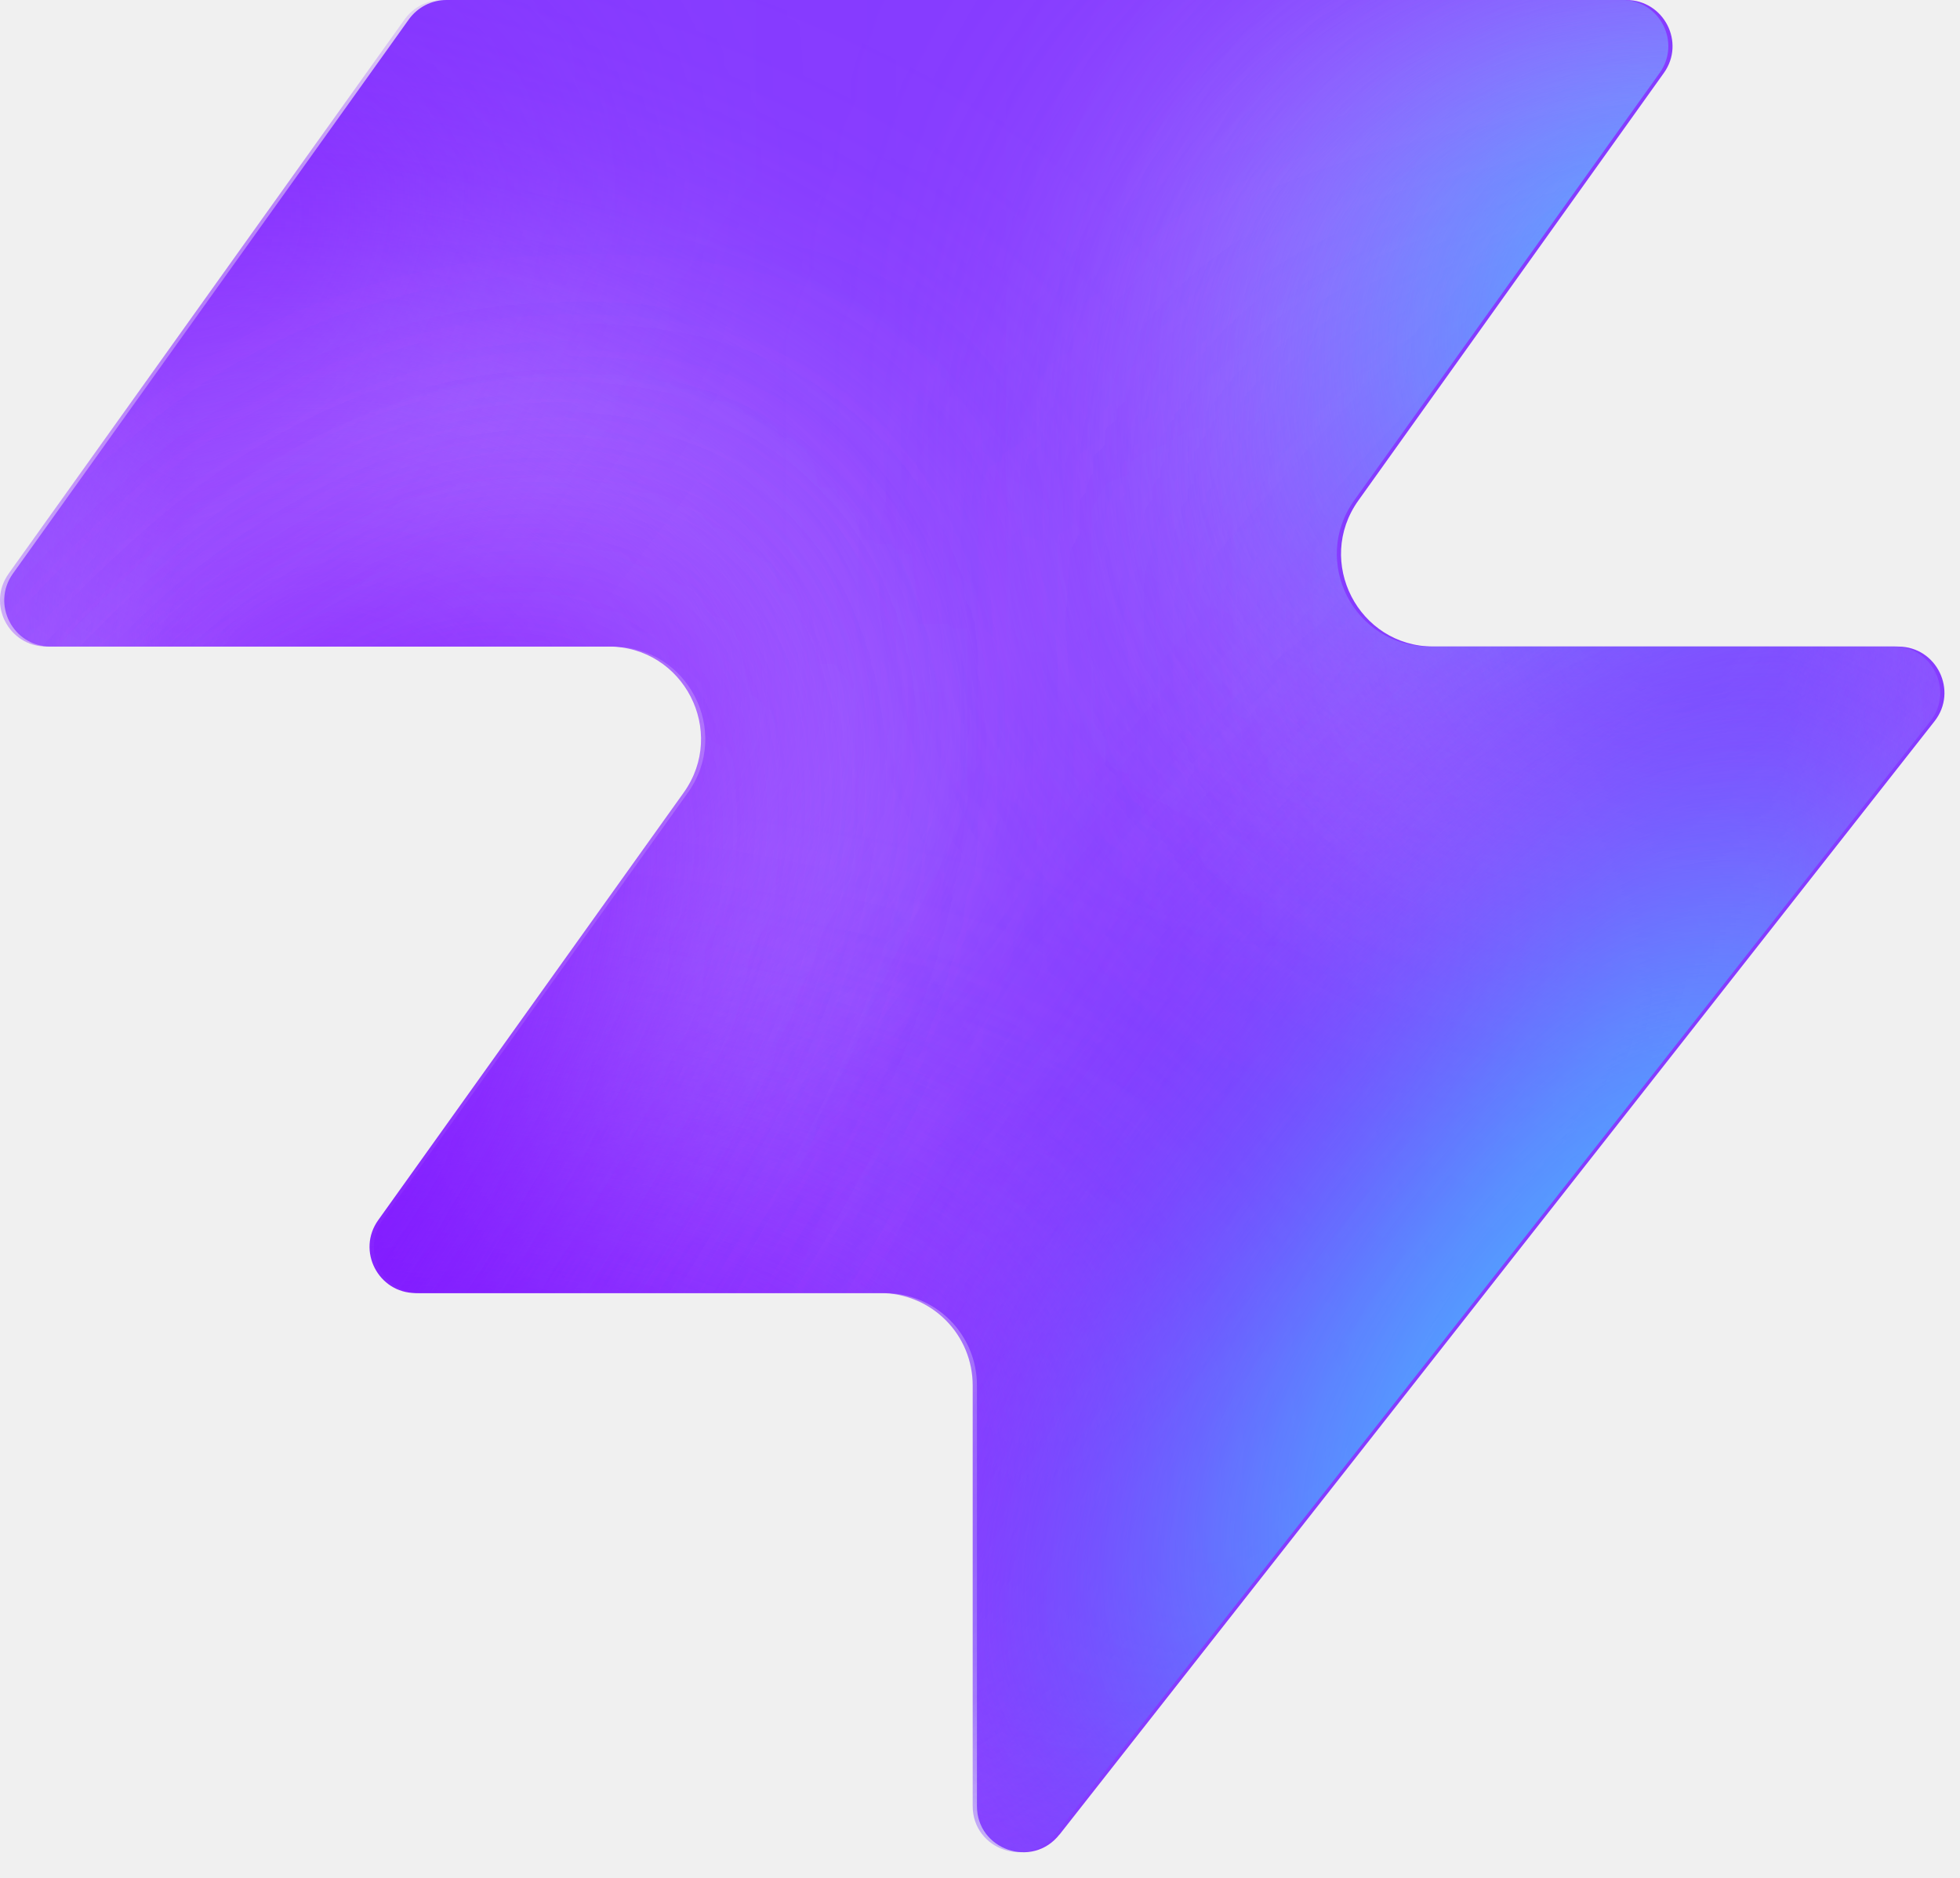
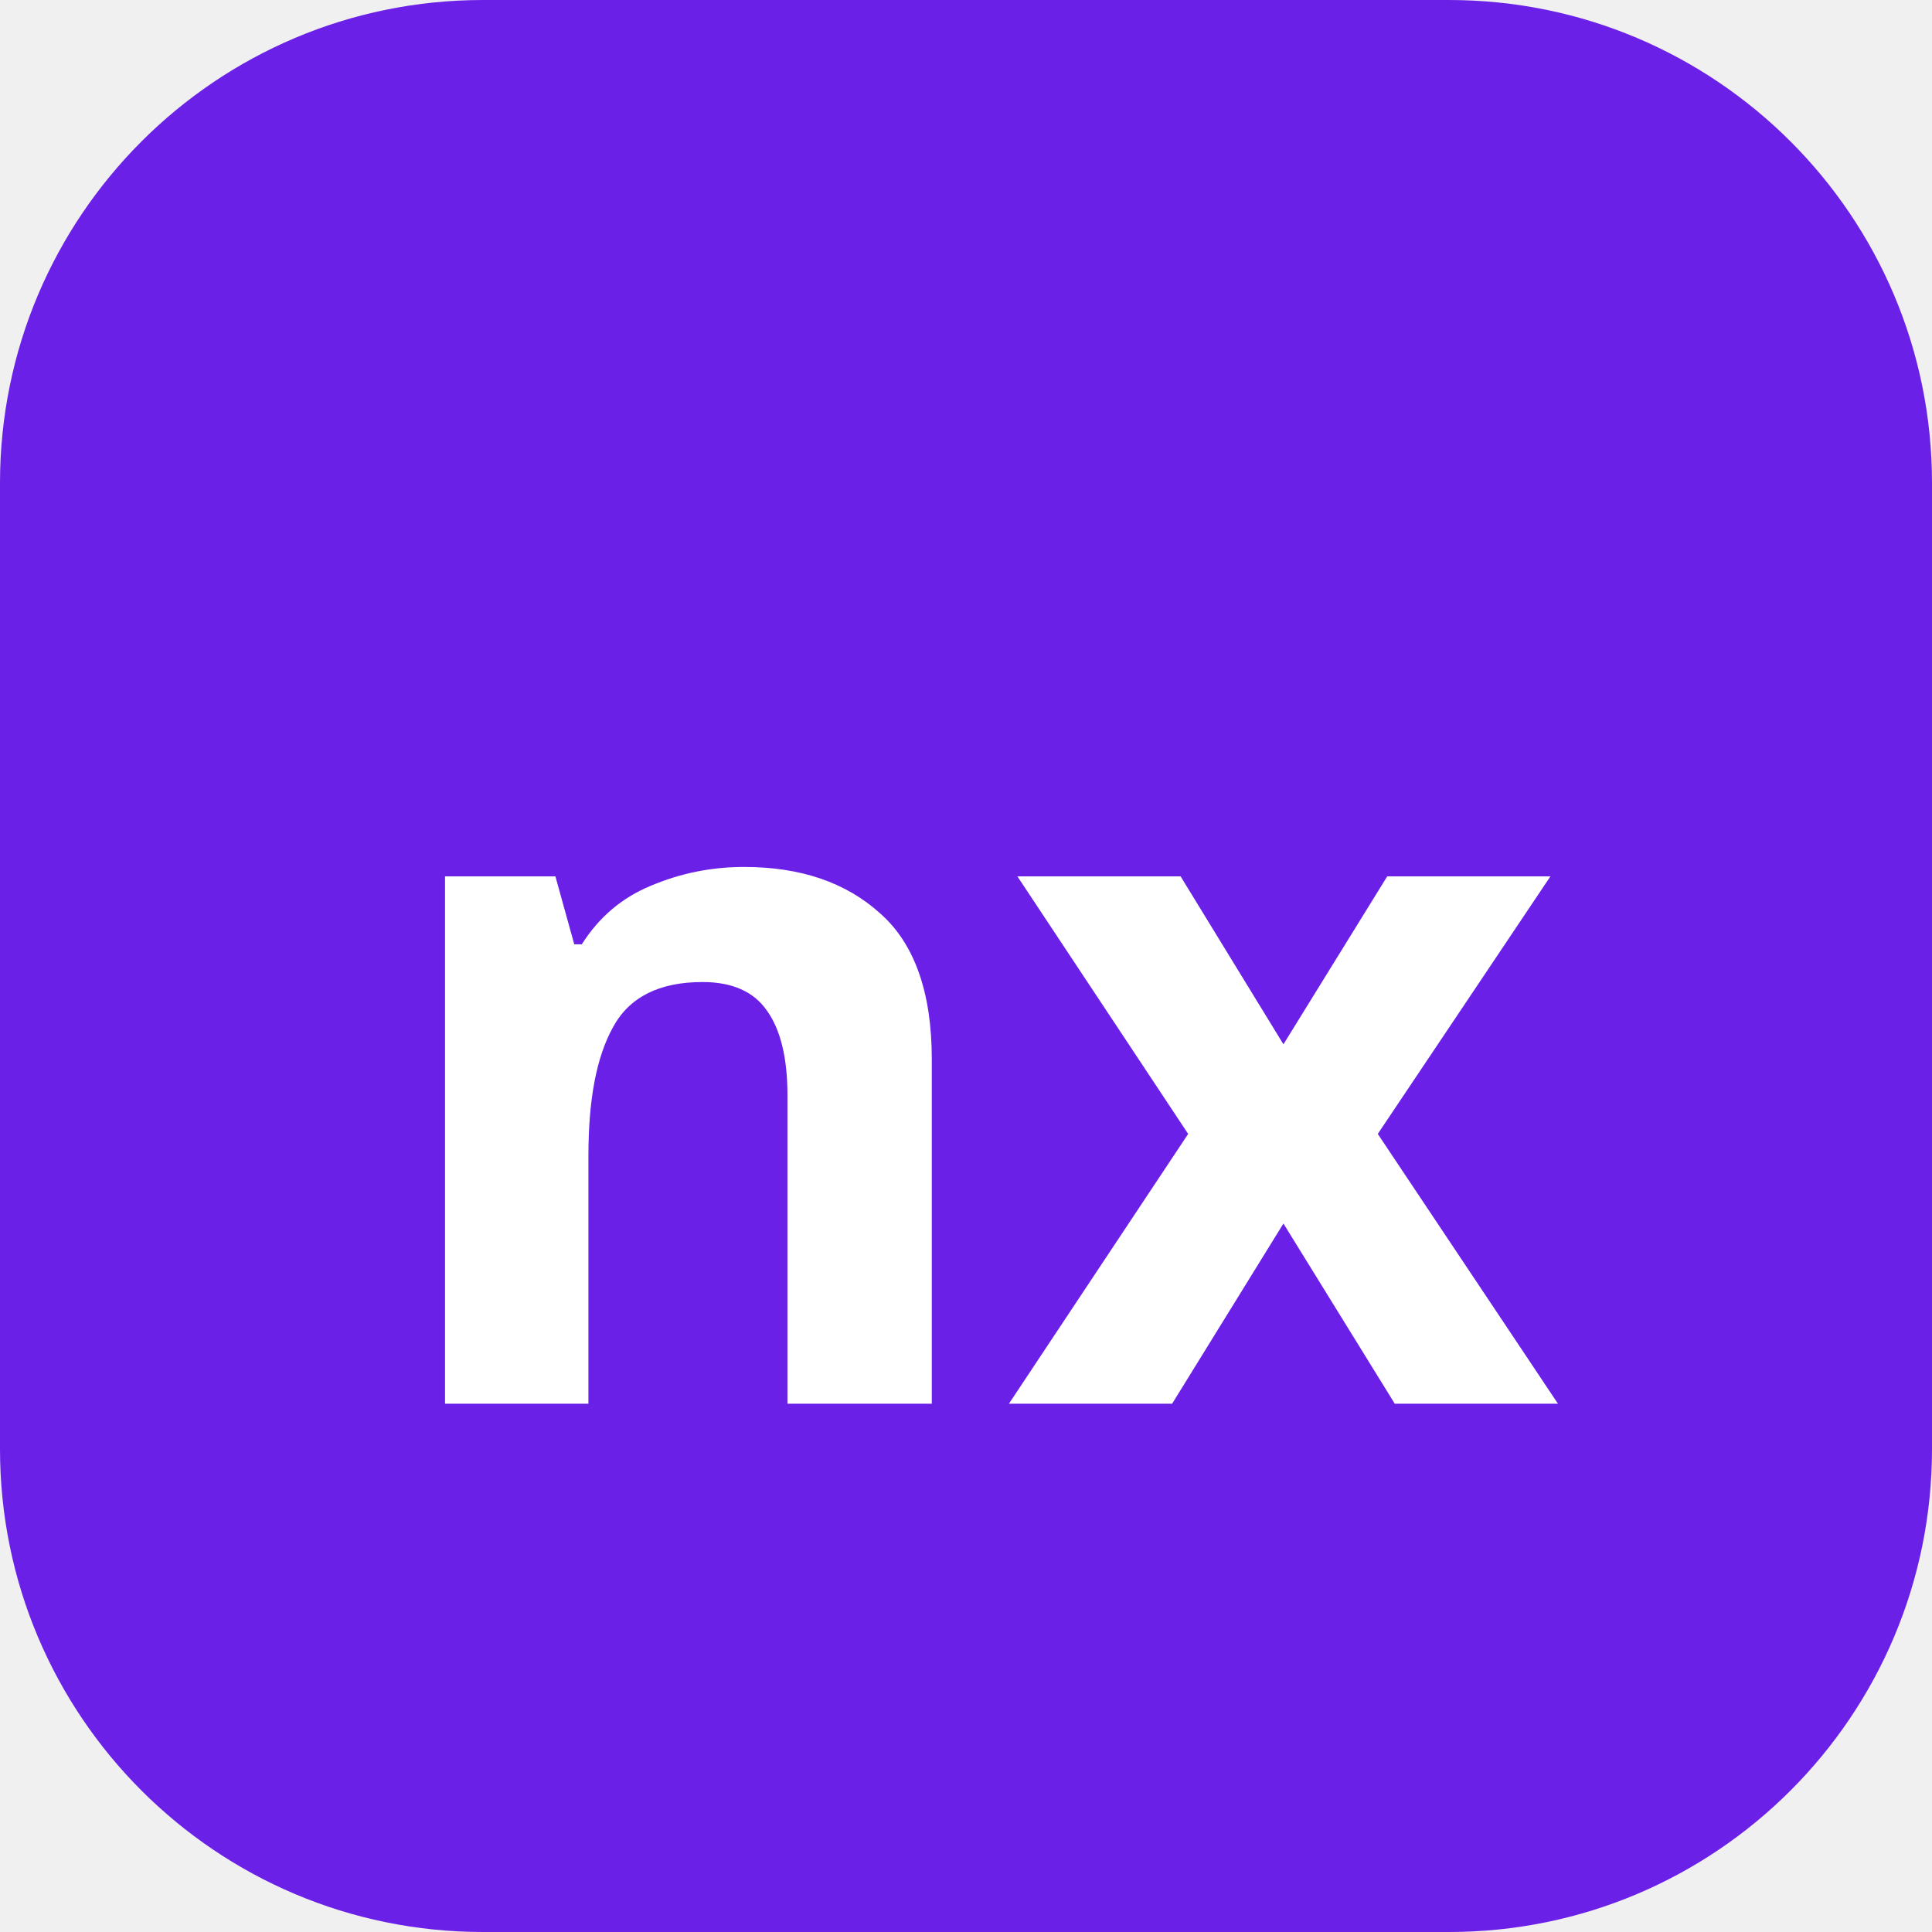
- <svg xmlns="http://www.w3.org/2000/svg" width="48" height="46" fill="none" viewBox="0 0 48 46">
-   <path fill="#863bff" d="M25.946 44.938c-.664.845-2.021.375-2.021-.698V33.937a2.26 2.26 0 0 0-2.262-2.262H10.287c-.92 0-1.456-1.04-.92-1.788l7.48-10.471c1.07-1.497 0-3.578-1.842-3.578H1.237c-.92 0-1.456-1.04-.92-1.788L10.013.474c.214-.297.556-.474.92-.474h28.894c.92 0 1.456 1.04.92 1.788l-7.48 10.471c-1.07 1.498 0 3.579 1.842 3.579h11.377c.943 0 1.473 1.088.89 1.83L25.947 44.94z" style="fill:#863bff;fill:color(display-p3 .525 .23 1);fill-opacity:1" />
-   <mask id="a" width="48" height="46" x="0" y="0" maskUnits="userSpaceOnUse" style="mask-type:alpha">
-     <path fill="#000" d="M25.842 44.938c-.664.844-2.021.375-2.021-.698V33.937a2.26 2.26 0 0 0-2.262-2.262H10.183c-.92 0-1.456-1.04-.92-1.788l7.48-10.471c1.07-1.498 0-3.579-1.842-3.579H1.133c-.92 0-1.456-1.04-.92-1.787L9.91.473c.214-.297.556-.474.92-.474h28.894c.92 0 1.456 1.04.92 1.788l-7.48 10.471c-1.07 1.498 0 3.578 1.842 3.578h11.377c.943 0 1.473 1.088.89 1.832L25.843 44.94z" style="fill:#000;fill-opacity:1" />
-   </mask>
-   <g mask="url(#a)">
-     <g filter="url(#b)">
-       <ellipse cx="5.508" cy="14.704" fill="#ede6ff" rx="5.508" ry="14.704" style="fill:#ede6ff;fill:color(display-p3 .927 .903 1);fill-opacity:1" transform="matrix(.00324 1 1 -.00324 -4.47 31.516)" />
-     </g>
-     <g filter="url(#c)">
-       <ellipse cx="10.399" cy="29.851" fill="#ede6ff" rx="10.399" ry="29.851" style="fill:#ede6ff;fill:color(display-p3 .927 .903 1);fill-opacity:1" transform="matrix(.00324 1 1 -.00324 -39.328 7.883)" />
-     </g>
-     <g filter="url(#d)">
-       <ellipse cx="5.508" cy="30.487" fill="#7e14ff" rx="5.508" ry="30.487" style="fill:#7e14ff;fill:color(display-p3 .492 .077 1);fill-opacity:1" transform="rotate(89.814 -25.913 -14.639)scale(1 -1)" />
-     </g>
-     <g filter="url(#e)">
-       <ellipse cx="5.508" cy="30.599" fill="#7e14ff" rx="5.508" ry="30.599" style="fill:#7e14ff;fill:color(display-p3 .492 .077 1);fill-opacity:1" transform="rotate(89.814 -32.644 -3.334)scale(1 -1)" />
-     </g>
-     <g filter="url(#f)">
-       <ellipse cx="5.508" cy="30.599" fill="#7e14ff" rx="5.508" ry="30.599" style="fill:#7e14ff;fill:color(display-p3 .492 .077 1);fill-opacity:1" transform="matrix(.00324 1 1 -.00324 -34.34 30.47)" />
-     </g>
-     <g filter="url(#g)">
-       <ellipse cx="14.072" cy="22.078" fill="#ede6ff" rx="14.072" ry="22.078" style="fill:#ede6ff;fill:color(display-p3 .927 .903 1);fill-opacity:1" transform="rotate(93.35 24.506 48.493)scale(-1 1)" />
-     </g>
-     <g filter="url(#h)">
-       <ellipse cx="3.47" cy="21.501" fill="#7e14ff" rx="3.47" ry="21.501" style="fill:#7e14ff;fill:color(display-p3 .492 .077 1);fill-opacity:1" transform="rotate(89.009 28.708 47.59)scale(-1 1)" />
-     </g>
-     <g filter="url(#i)">
-       <ellipse cx="3.47" cy="21.501" fill="#7e14ff" rx="3.47" ry="21.501" style="fill:#7e14ff;fill:color(display-p3 .492 .077 1);fill-opacity:1" transform="rotate(89.009 28.708 47.59)scale(-1 1)" />
-     </g>
-     <g filter="url(#j)">
-       <ellipse cx=".387" cy="8.972" fill="#7e14ff" rx="4.407" ry="29.108" style="fill:#7e14ff;fill:color(display-p3 .492 .077 1);fill-opacity:1" transform="rotate(39.51 .387 8.972)" />
-     </g>
-     <g filter="url(#k)">
-       <ellipse cx="47.523" cy="-6.092" fill="#7e14ff" rx="4.407" ry="29.108" style="fill:#7e14ff;fill:color(display-p3 .492 .077 1);fill-opacity:1" transform="rotate(37.892 47.523 -6.092)" />
-     </g>
-     <g filter="url(#l)">
-       <ellipse cx="41.412" cy="6.333" fill="#47bfff" rx="5.971" ry="9.665" style="fill:#47bfff;fill:color(display-p3 .28 .748 1);fill-opacity:1" transform="rotate(37.892 41.412 6.333)" />
-     </g>
-     <g filter="url(#m)">
-       <ellipse cx="-1.879" cy="38.332" fill="#7e14ff" rx="4.407" ry="29.108" style="fill:#7e14ff;fill:color(display-p3 .492 .077 1);fill-opacity:1" transform="rotate(37.892 -1.88 38.332)" />
-     </g>
-     <g filter="url(#n)">
-       <ellipse cx="-1.879" cy="38.332" fill="#7e14ff" rx="4.407" ry="29.108" style="fill:#7e14ff;fill:color(display-p3 .492 .077 1);fill-opacity:1" transform="rotate(37.892 -1.88 38.332)" />
-     </g>
-     <g filter="url(#o)">
-       <ellipse cx="35.651" cy="29.907" fill="#7e14ff" rx="4.407" ry="29.108" style="fill:#7e14ff;fill:color(display-p3 .492 .077 1);fill-opacity:1" transform="rotate(37.892 35.651 29.907)" />
-     </g>
-     <g filter="url(#p)">
-       <ellipse cx="38.418" cy="32.4" fill="#47bfff" rx="5.971" ry="15.297" style="fill:#47bfff;fill:color(display-p3 .28 .748 1);fill-opacity:1" transform="rotate(37.892 38.418 32.4)" />
-     </g>
-   </g>
-   <defs>
-     <filter id="b" width="60.045" height="41.654" x="-19.77" y="16.149" color-interpolation-filters="sRGB" filterUnits="userSpaceOnUse">
-       <feFlood flood-opacity="0" result="BackgroundImageFix" />
-       <feBlend in="SourceGraphic" in2="BackgroundImageFix" result="shape" />
-       <feGaussianBlur result="effect1_foregroundBlur_2002_17158" stdDeviation="7.659" />
-     </filter>
-     <filter id="c" width="90.34" height="51.437" x="-54.613" y="-7.533" color-interpolation-filters="sRGB" filterUnits="userSpaceOnUse">
-       <feFlood flood-opacity="0" result="BackgroundImageFix" />
-       <feBlend in="SourceGraphic" in2="BackgroundImageFix" result="shape" />
-       <feGaussianBlur result="effect1_foregroundBlur_2002_17158" stdDeviation="7.659" />
-     </filter>
-     <filter id="d" width="79.355" height="29.4" x="-49.64" y="2.03" color-interpolation-filters="sRGB" filterUnits="userSpaceOnUse">
-       <feFlood flood-opacity="0" result="BackgroundImageFix" />
-       <feBlend in="SourceGraphic" in2="BackgroundImageFix" result="shape" />
-       <feGaussianBlur result="effect1_foregroundBlur_2002_17158" stdDeviation="4.596" />
-     </filter>
-     <filter id="e" width="79.579" height="29.4" x="-45.045" y="20.029" color-interpolation-filters="sRGB" filterUnits="userSpaceOnUse">
-       <feFlood flood-opacity="0" result="BackgroundImageFix" />
-       <feBlend in="SourceGraphic" in2="BackgroundImageFix" result="shape" />
-       <feGaussianBlur result="effect1_foregroundBlur_2002_17158" stdDeviation="4.596" />
-     </filter>
-     <filter id="f" width="79.579" height="29.4" x="-43.513" y="21.178" color-interpolation-filters="sRGB" filterUnits="userSpaceOnUse">
-       <feFlood flood-opacity="0" result="BackgroundImageFix" />
-       <feBlend in="SourceGraphic" in2="BackgroundImageFix" result="shape" />
-       <feGaussianBlur result="effect1_foregroundBlur_2002_17158" stdDeviation="4.596" />
-     </filter>
-     <filter id="g" width="74.749" height="58.852" x="15.756" y="-17.901" color-interpolation-filters="sRGB" filterUnits="userSpaceOnUse">
-       <feFlood flood-opacity="0" result="BackgroundImageFix" />
-       <feBlend in="SourceGraphic" in2="BackgroundImageFix" result="shape" />
-       <feGaussianBlur result="effect1_foregroundBlur_2002_17158" stdDeviation="7.659" />
-     </filter>
-     <filter id="h" width="61.377" height="25.362" x="23.548" y="2.284" color-interpolation-filters="sRGB" filterUnits="userSpaceOnUse">
-       <feFlood flood-opacity="0" result="BackgroundImageFix" />
-       <feBlend in="SourceGraphic" in2="BackgroundImageFix" result="shape" />
-       <feGaussianBlur result="effect1_foregroundBlur_2002_17158" stdDeviation="4.596" />
-     </filter>
-     <filter id="i" width="61.377" height="25.362" x="23.548" y="2.284" color-interpolation-filters="sRGB" filterUnits="userSpaceOnUse">
-       <feFlood flood-opacity="0" result="BackgroundImageFix" />
-       <feBlend in="SourceGraphic" in2="BackgroundImageFix" result="shape" />
-       <feGaussianBlur result="effect1_foregroundBlur_2002_17158" stdDeviation="4.596" />
-     </filter>
-     <filter id="j" width="56.045" height="63.649" x="-27.636" y="-22.853" color-interpolation-filters="sRGB" filterUnits="userSpaceOnUse">
-       <feFlood flood-opacity="0" result="BackgroundImageFix" />
-       <feBlend in="SourceGraphic" in2="BackgroundImageFix" result="shape" />
-       <feGaussianBlur result="effect1_foregroundBlur_2002_17158" stdDeviation="4.596" />
-     </filter>
-     <filter id="k" width="54.814" height="64.646" x="20.116" y="-38.415" color-interpolation-filters="sRGB" filterUnits="userSpaceOnUse">
-       <feFlood flood-opacity="0" result="BackgroundImageFix" />
-       <feBlend in="SourceGraphic" in2="BackgroundImageFix" result="shape" />
-       <feGaussianBlur result="effect1_foregroundBlur_2002_17158" stdDeviation="4.596" />
-     </filter>
-     <filter id="l" width="33.541" height="35.313" x="24.641" y="-11.323" color-interpolation-filters="sRGB" filterUnits="userSpaceOnUse">
-       <feFlood flood-opacity="0" result="BackgroundImageFix" />
-       <feBlend in="SourceGraphic" in2="BackgroundImageFix" result="shape" />
-       <feGaussianBlur result="effect1_foregroundBlur_2002_17158" stdDeviation="4.596" />
-     </filter>
-     <filter id="m" width="54.814" height="64.646" x="-29.286" y="6.009" color-interpolation-filters="sRGB" filterUnits="userSpaceOnUse">
-       <feFlood flood-opacity="0" result="BackgroundImageFix" />
-       <feBlend in="SourceGraphic" in2="BackgroundImageFix" result="shape" />
-       <feGaussianBlur result="effect1_foregroundBlur_2002_17158" stdDeviation="4.596" />
-     </filter>
-     <filter id="n" width="54.814" height="64.646" x="-29.286" y="6.009" color-interpolation-filters="sRGB" filterUnits="userSpaceOnUse">
-       <feFlood flood-opacity="0" result="BackgroundImageFix" />
-       <feBlend in="SourceGraphic" in2="BackgroundImageFix" result="shape" />
-       <feGaussianBlur result="effect1_foregroundBlur_2002_17158" stdDeviation="4.596" />
-     </filter>
-     <filter id="o" width="54.814" height="64.646" x="8.244" y="-2.416" color-interpolation-filters="sRGB" filterUnits="userSpaceOnUse">
-       <feFlood flood-opacity="0" result="BackgroundImageFix" />
-       <feBlend in="SourceGraphic" in2="BackgroundImageFix" result="shape" />
-       <feGaussianBlur result="effect1_foregroundBlur_2002_17158" stdDeviation="4.596" />
-     </filter>
-     <filter id="p" width="39.409" height="43.623" x="18.713" y="10.588" color-interpolation-filters="sRGB" filterUnits="userSpaceOnUse">
-       <feFlood flood-opacity="0" result="BackgroundImageFix" />
-       <feBlend in="SourceGraphic" in2="BackgroundImageFix" result="shape" />
-       <feGaussianBlur result="effect1_foregroundBlur_2002_17158" stdDeviation="4.596" />
-     </filter>
-   </defs>
+ <svg xmlns="http://www.w3.org/2000/svg" width="32" height="32" viewBox="0 0 32 32">
+   <rect width="32" height="32" rx="8" fill="#6B20E8" />
+   <text x="50%" y="55%" dominant-baseline="middle" text-anchor="middle" fill="#FFFFFF" font-family="Montserrat, sans-serif" font-weight="900" font-size="16">
+     nx
+   </text>
</svg>
